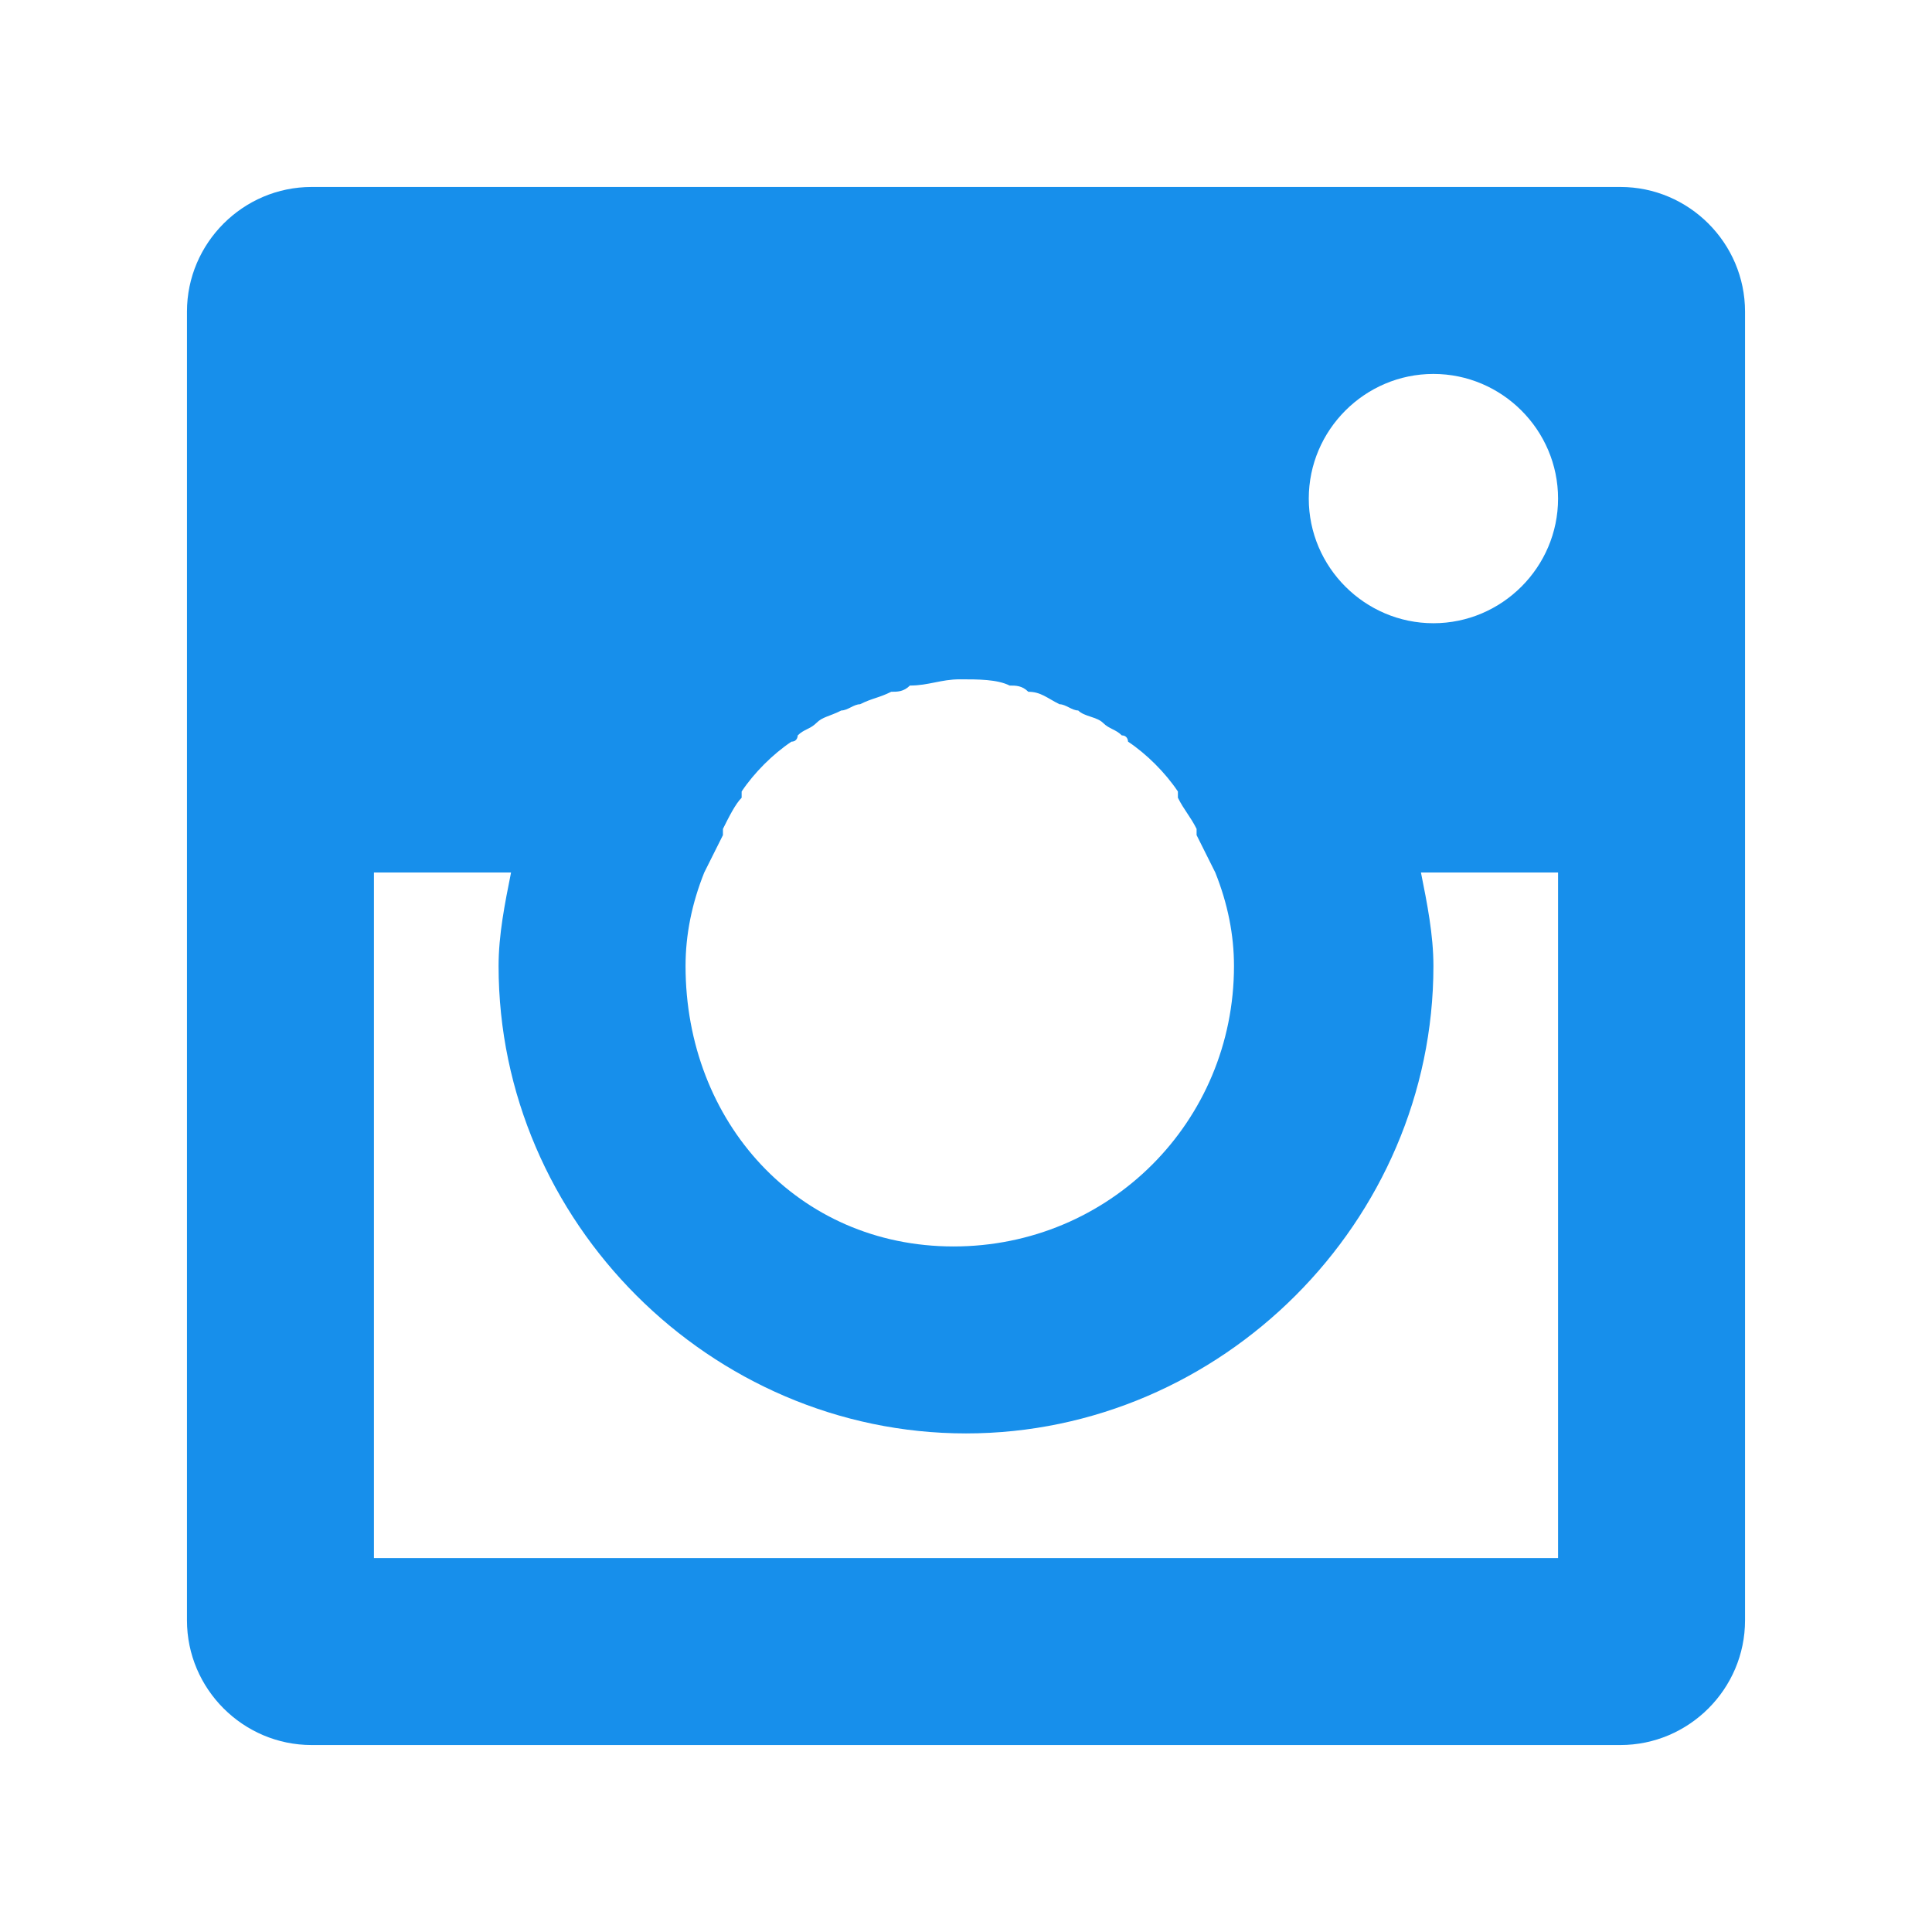
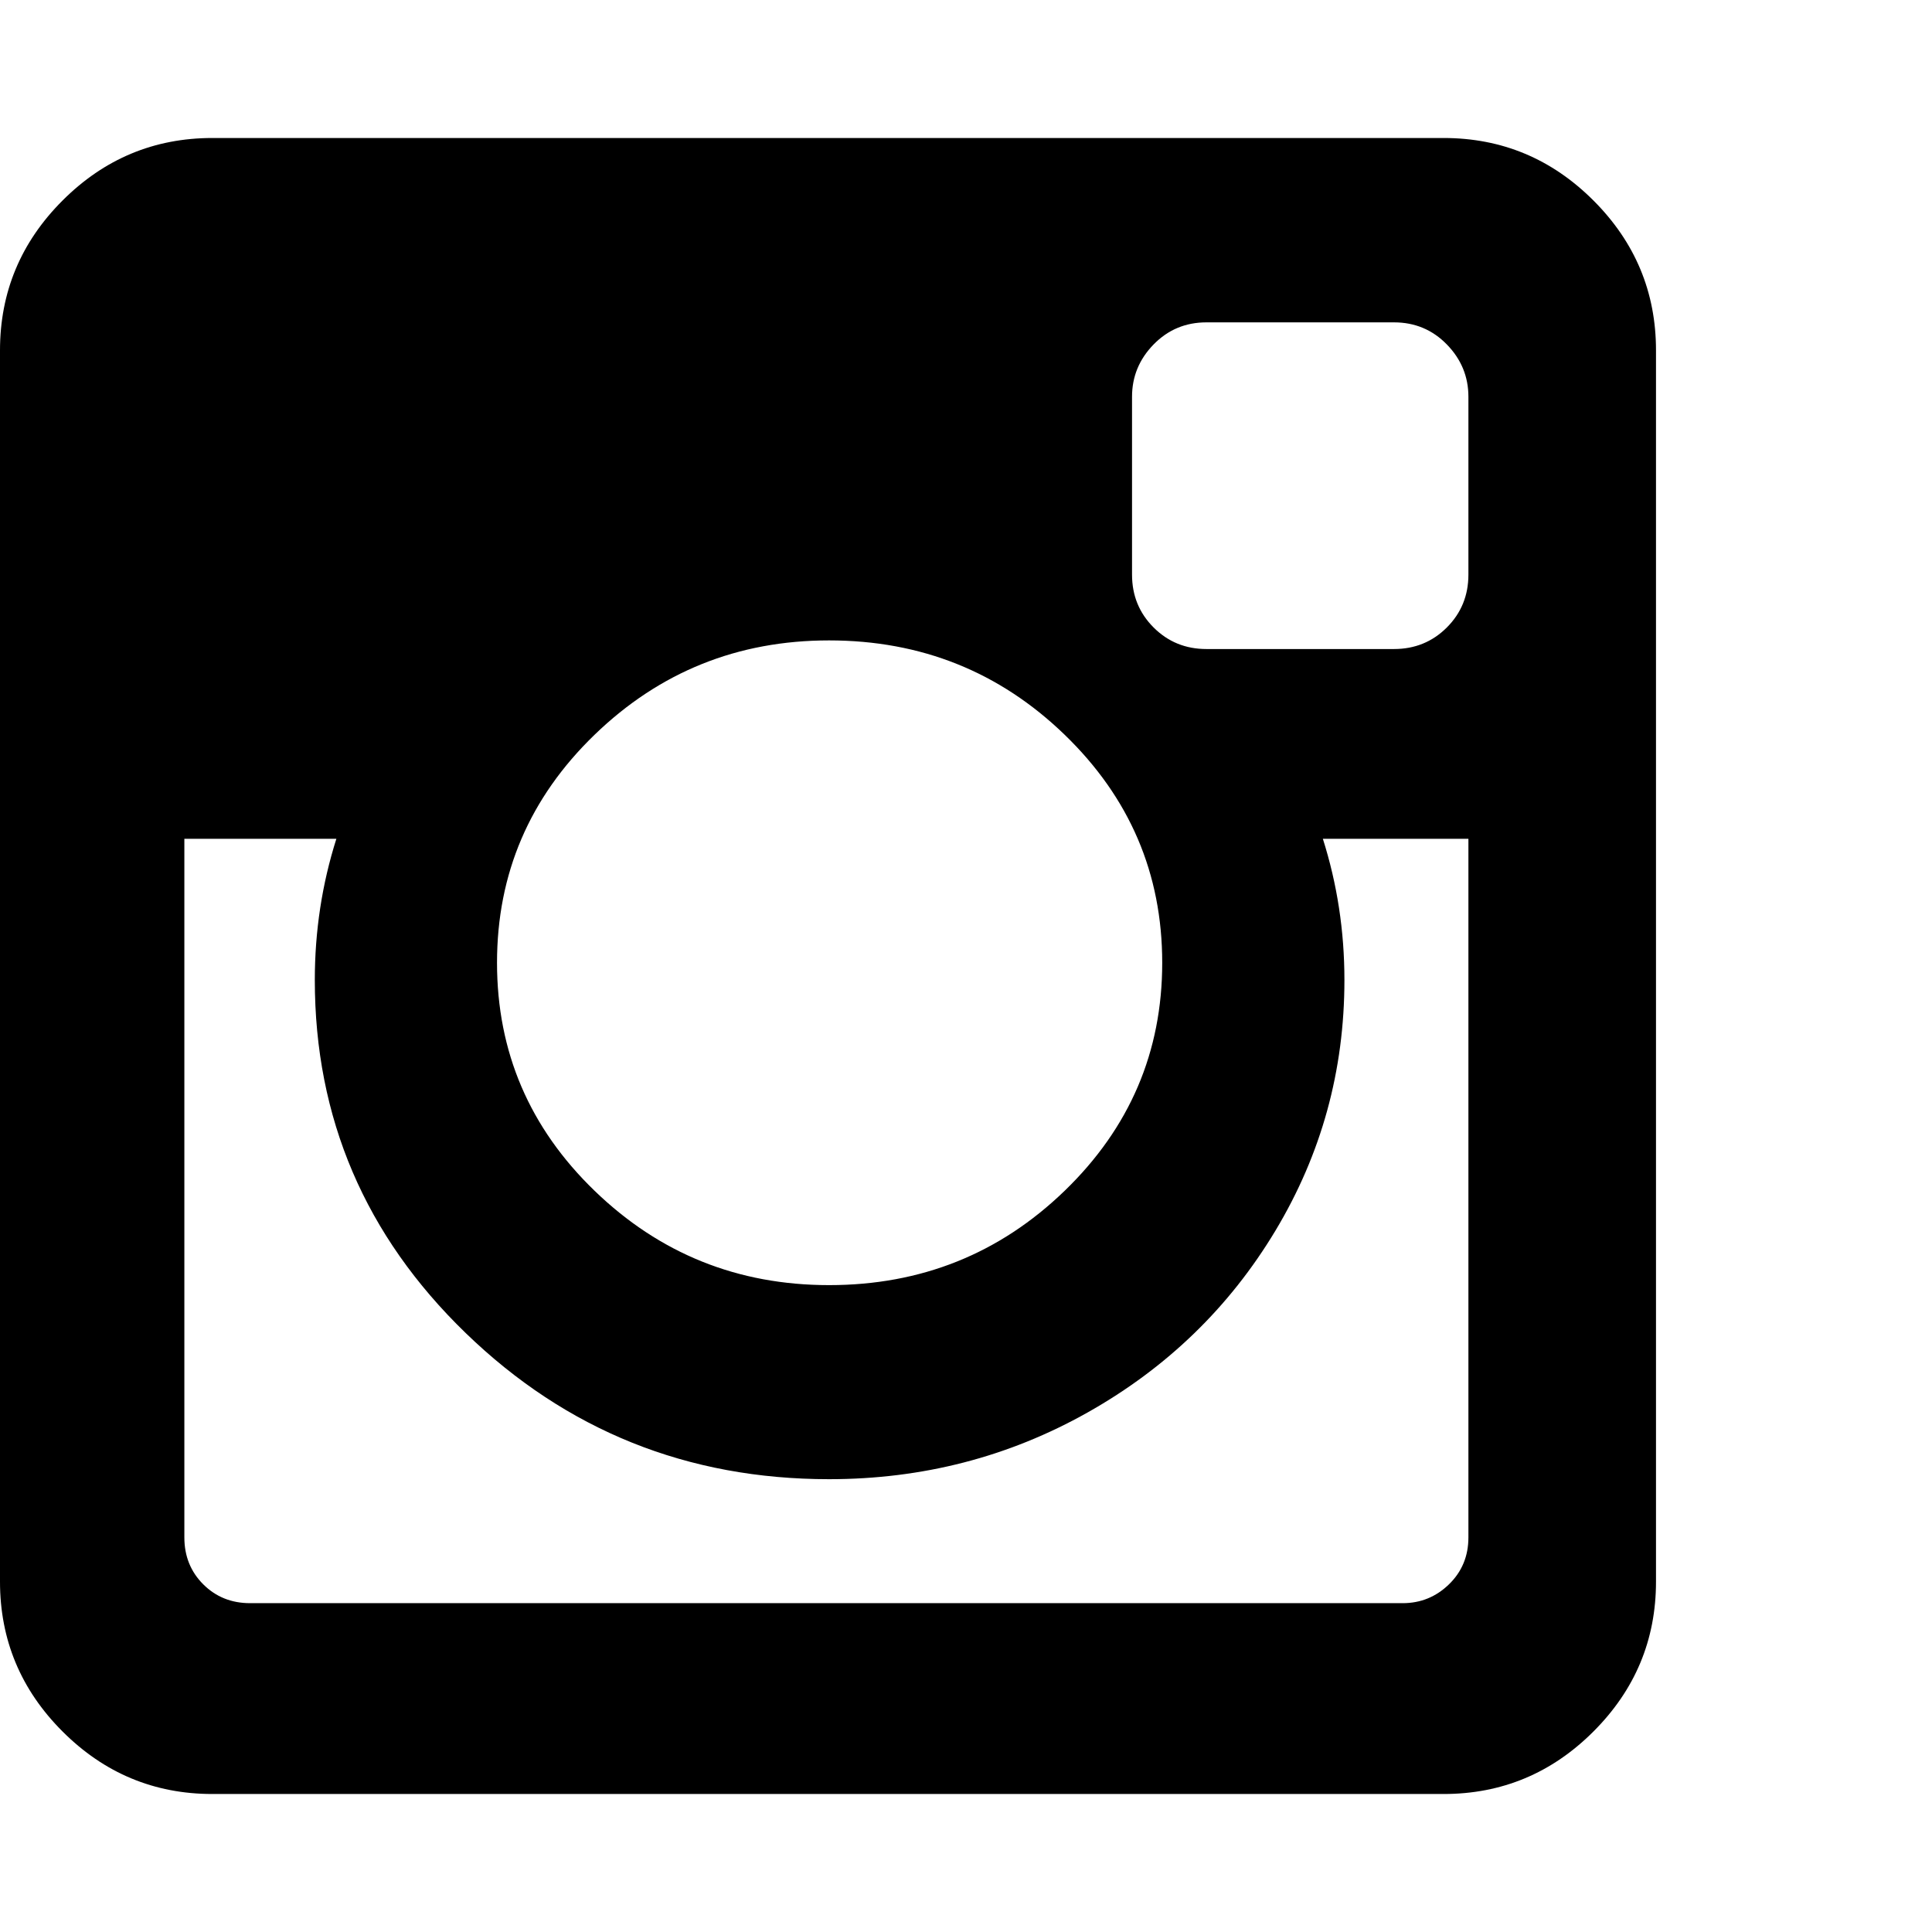
- <svg xmlns="http://www.w3.org/2000/svg" version="1.1" id="Layer_1" x="0px" y="0px" viewBox="0 0 31 31" enable-background="new 0 0 31 31" xml:space="preserve">
-   <path fill="#178FEB" d="M26,3H5C3.9,3,3,3.9,3,5v21c0,1.1,0.9,2,2,2h21c1.1,0,2-0.9,2-2V5C28,3.9,27.1,3,26,3z M11.3,14  c0.1-0.2,0.2-0.4,0.3-0.6c0,0,0-0.1,0-0.1c0.1-0.2,0.2-0.4,0.3-0.5c0,0,0,0,0-0.1c0.2-0.3,0.5-0.6,0.8-0.8c0.1,0,0.1-0.1,0.1-0.1  c0.1-0.1,0.2-0.1,0.3-0.2c0.1-0.1,0.2-0.1,0.4-0.2c0.1,0,0.2-0.1,0.3-0.1c0.2-0.1,0.3-0.1,0.5-0.2c0.1,0,0.2,0,0.3-0.1  c0.3,0,0.5-0.1,0.8-0.1s0.6,0,0.8,0.1c0.1,0,0.2,0,0.3,0.1c0.2,0,0.3,0.1,0.5,0.2c0.1,0,0.2,0.1,0.3,0.1c0.1,0.1,0.3,0.1,0.4,0.2  c0.1,0.1,0.2,0.1,0.3,0.2c0.1,0,0.1,0.1,0.1,0.1c0.3,0.2,0.6,0.5,0.8,0.8c0,0,0,0,0,0.1c0.1,0.2,0.2,0.3,0.3,0.5c0,0,0,0.1,0,0.1  c0.1,0.2,0.2,0.4,0.3,0.6c0.2,0.5,0.3,1,0.3,1.5c0,2.5-2,4.5-4.5,4.5S11,18,11,15.5C11,15,11.1,14.5,11.3,14z M25,25H6V14h2.2  C8.1,14.5,8,15,8,15.5c0,4.1,3.4,7.5,7.5,7.5s7.5-3.4,7.5-7.5c0-0.5-0.1-1-0.2-1.5H25V25z M23,10c-1.1,0-2-0.9-2-2c0-1.1,0.9-2,2-2  s2,0.9,2,2C25,9.1,24.1,10,23,10z" />
+ <svg xmlns="http://www.w3.org/2000/svg" version="1.1" width="448" height="448" viewBox="0 0 448 448">
+   <g id="icomoon-ignore">
+ </g>
+   <path d="M340.5 356.5v-162h-33.75q5 15.75 5 32.75 0 31.5-16 58.125t-43.5 42.125-60 15.5q-49.25 0-84.25-33.875t-35-81.875q0-17 5-32.75h-35.25v162q0 6.5 4.375 10.875t10.875 4.375h267.25q6.25 0 10.75-4.375t4.5-10.875zM269.5 223.25q0-31-22.625-52.875t-54.625-21.875q-31.75 0-54.375 21.875t-22.625 52.875 22.625 52.875 54.375 21.875q32 0 54.625-21.875t22.625-52.875zM340.5 133.25v-41.25q0-7-5-12.125t-12.25-5.125h-43.5q-7.25 0-12.25 5.125t-5 12.125v41.25q0 7.25 5 12.25t12.25 5h43.5q7.25 0 12.25-5t5-12.25zM384 81.25v285.5q0 20.25-14.5 34.75t-34.75 14.5h-285.5q-20.25 0-34.75-14.5t-14.5-34.75v-285.5q0-20.25 14.5-34.75t34.75-14.5h285.5q20.25 0 34.75 14.5t14.5 34.75z" />
</svg>
